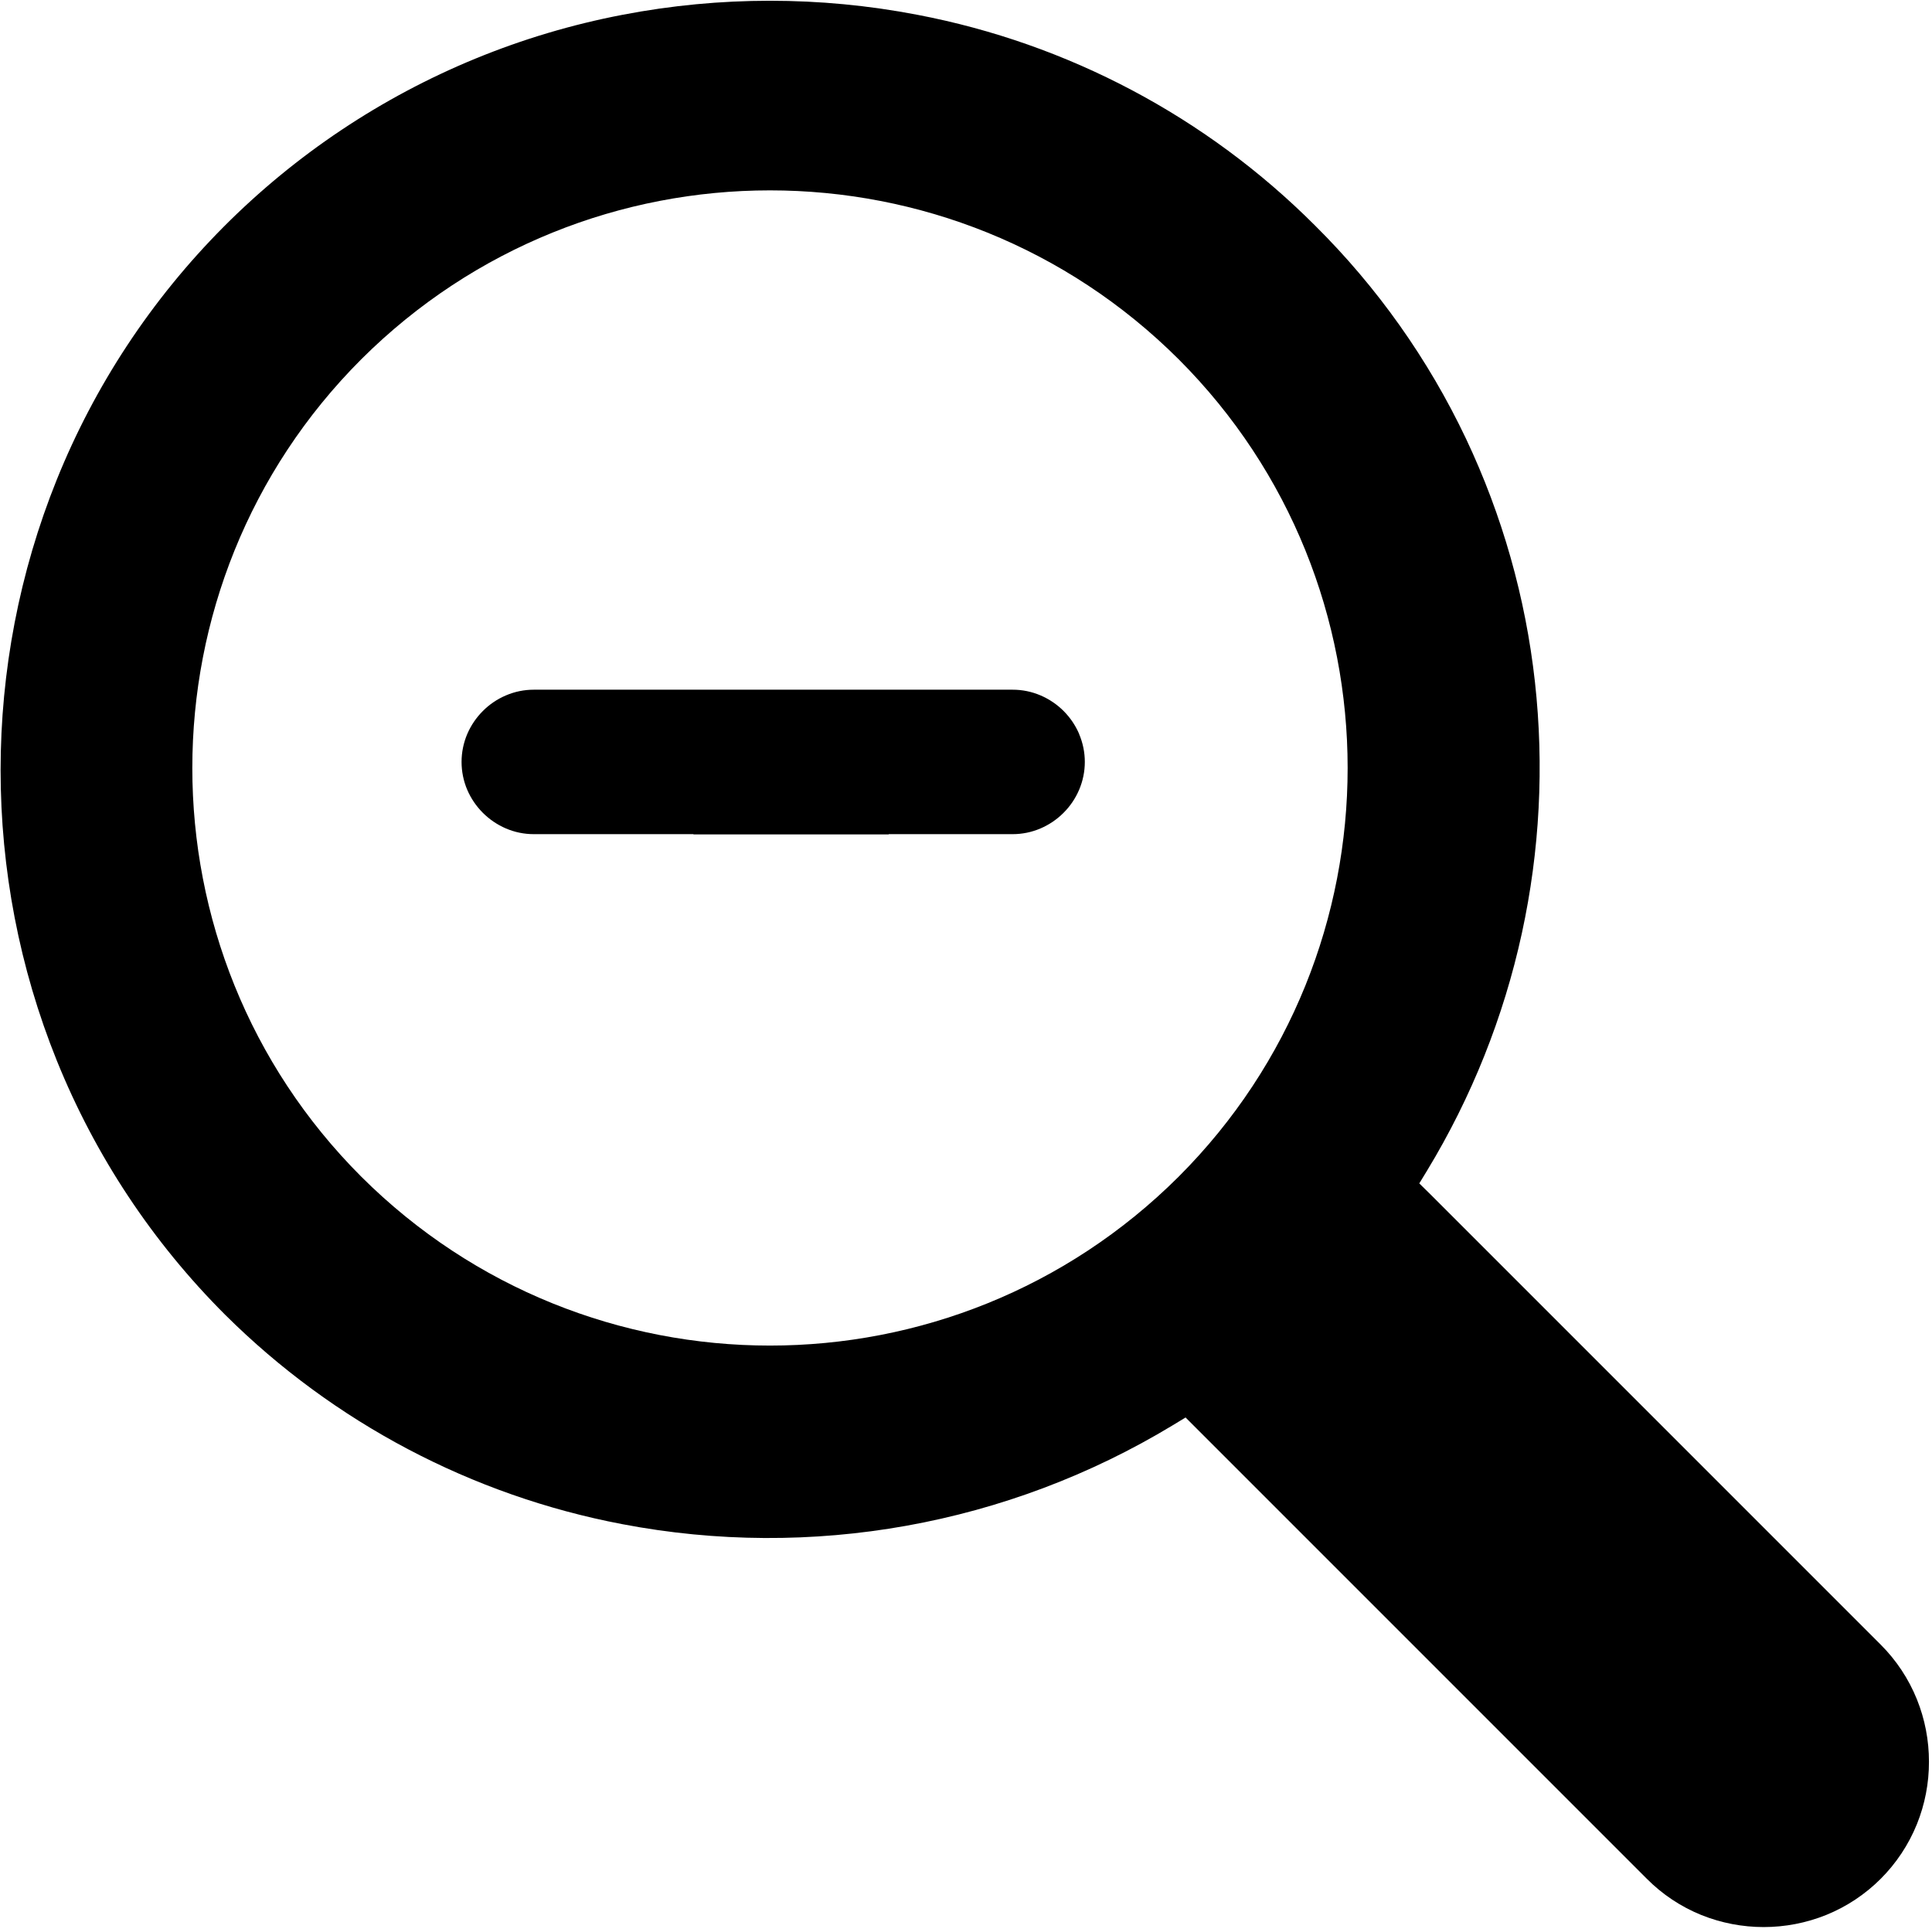
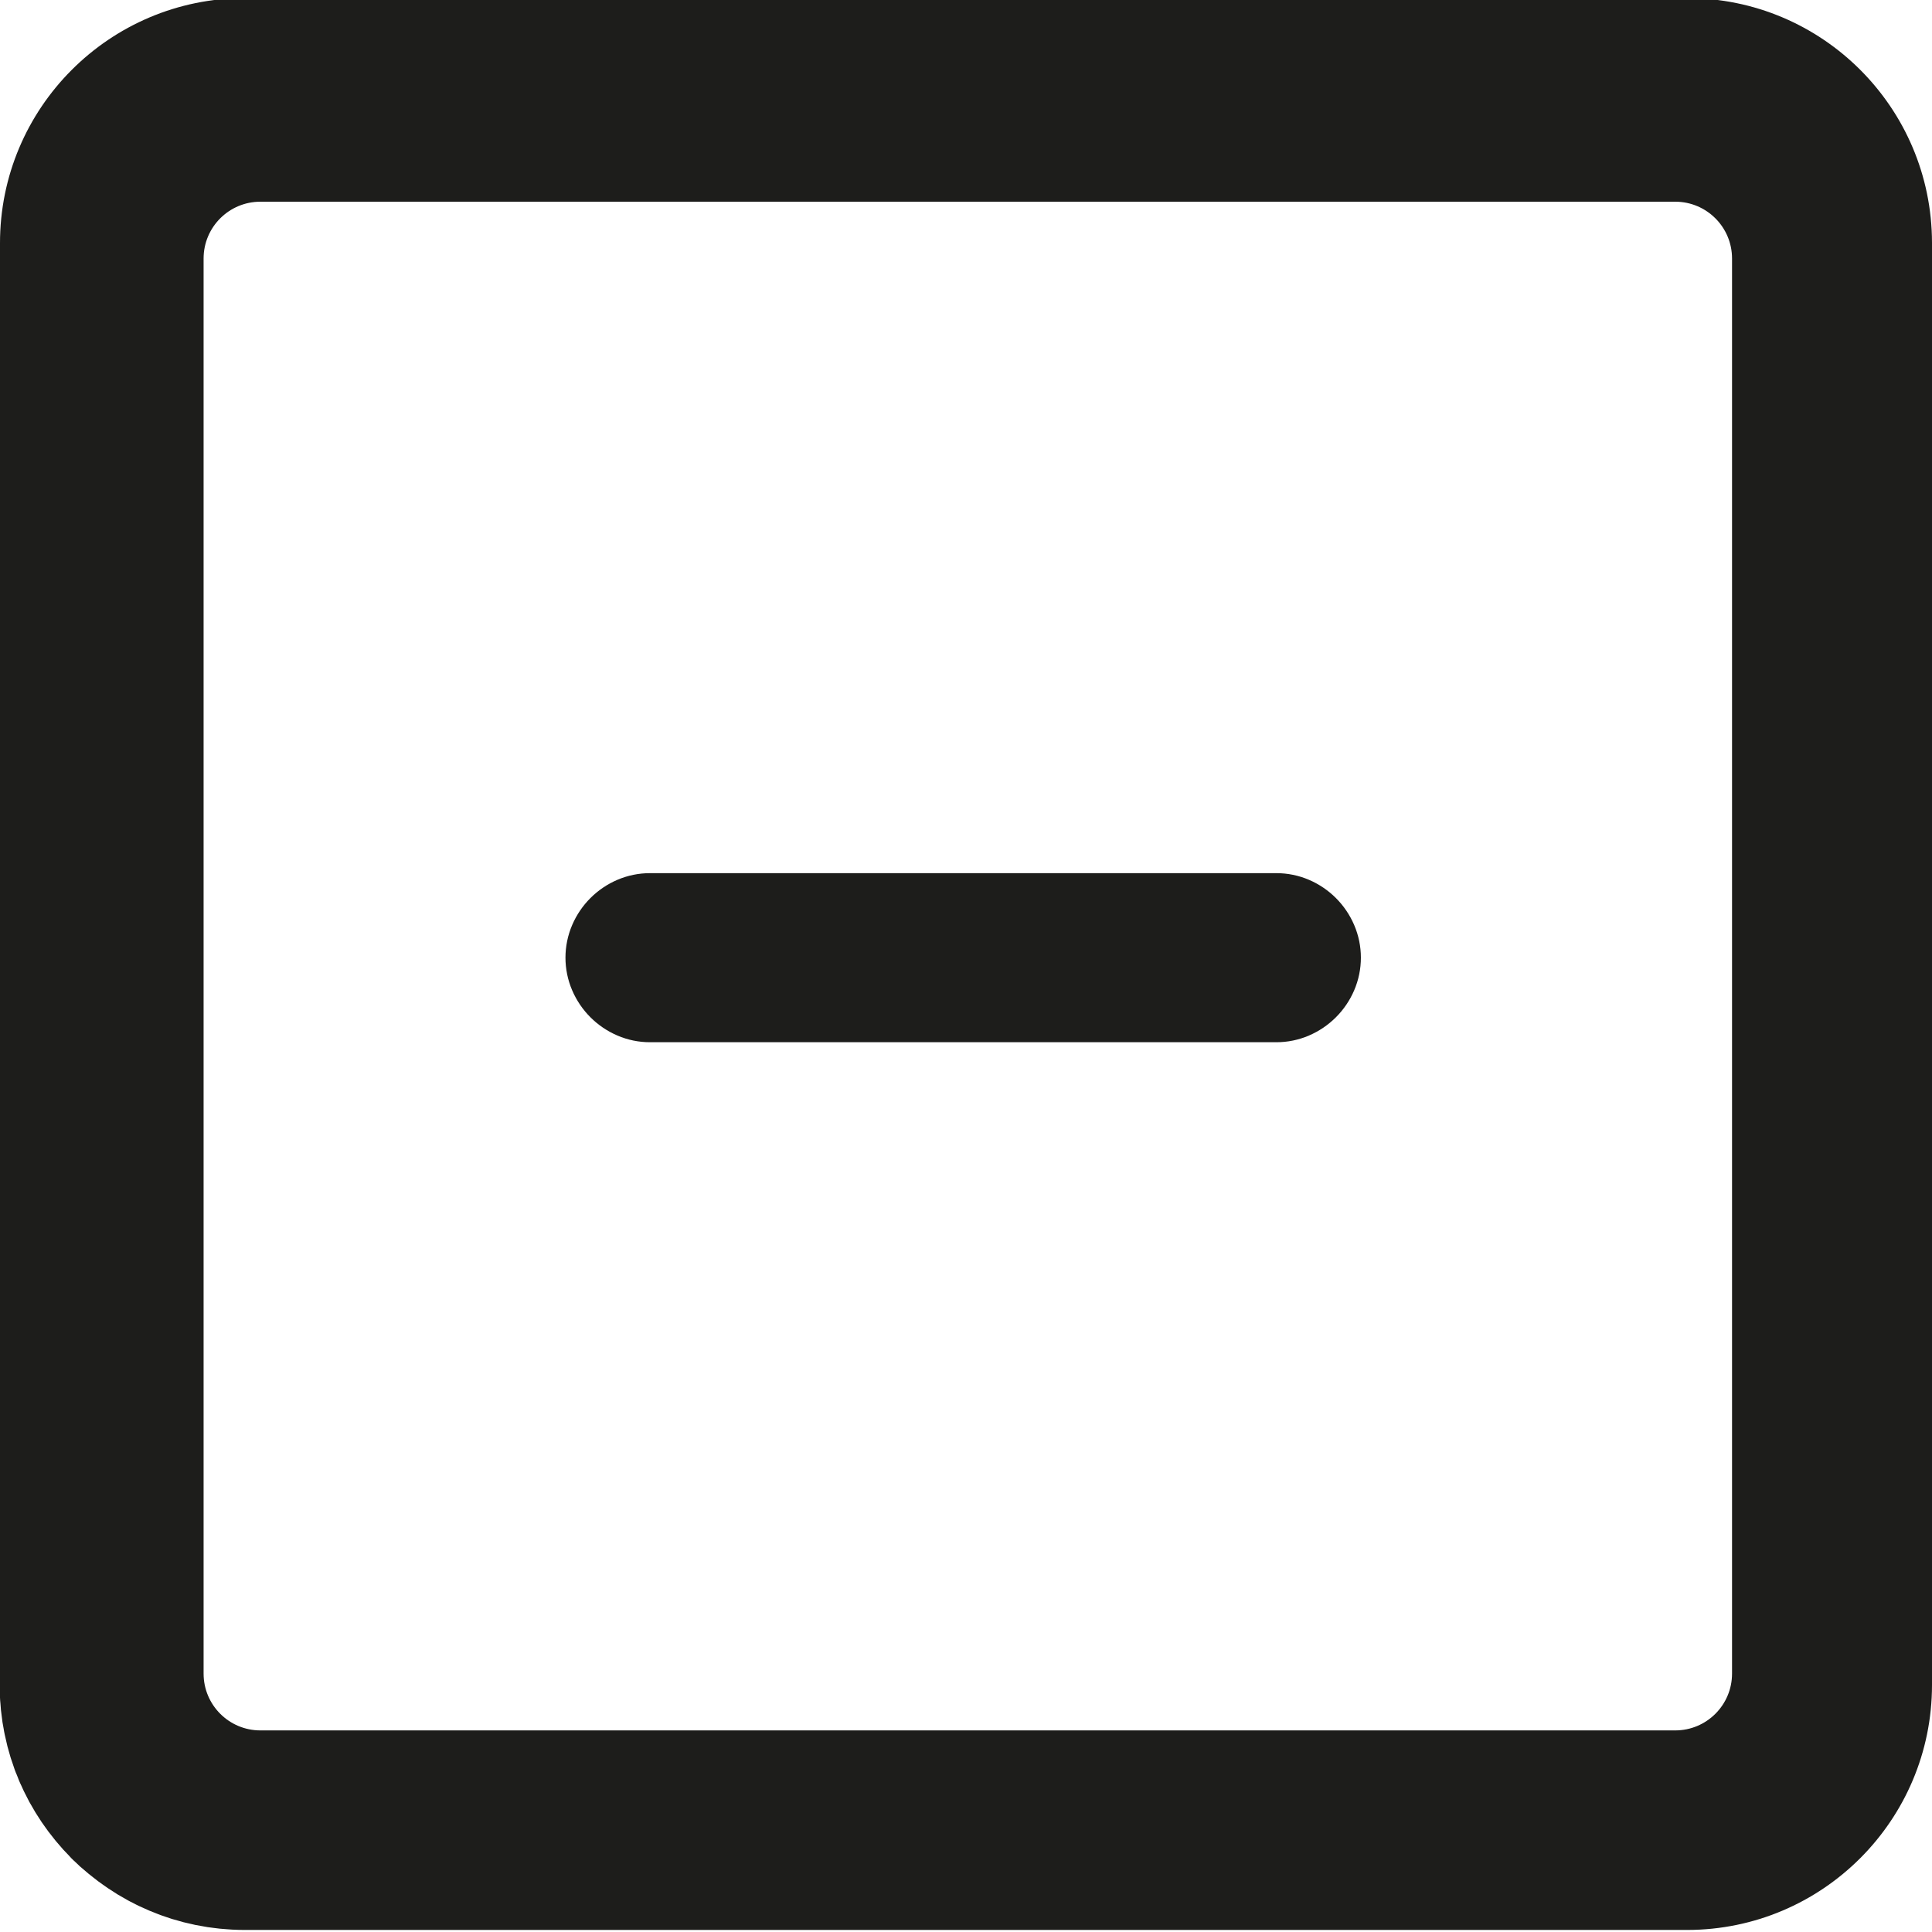
- <svg xmlns="http://www.w3.org/2000/svg" id="zoom-out" data-name="Zoom out" viewBox="0 0 514.55 513.72">
-   <path d="M513.74,469.18a44.29,44.29,0,0,0-3.21-16.62A43.61,43.61,0,0,0,500.89,438l-120-120L378,315.16l2.09-3.43a206.67,206.67,0,0,0,25.23-63.2,207.61,207.61,0,0,0,3.48-66.92,203.91,203.91,0,0,0-18.36-64.78A201.64,201.64,0,0,0,350.17,60h0A203.67,203.67,0,0,0,244.33,3.94a208,208,0,0,0-78.53,0,204,204,0,0,0-132,88.16,202.88,202.88,0,0,0-18.69,35.67A206.18,206.18,0,0,0,3.9,165.83a208,208,0,0,0,0,78.54,206,206,0,0,0,11.22,38.06A203.2,203.2,0,0,0,60,350.18a204.13,204.13,0,0,0,105.62,55.71,207.87,207.87,0,0,0,146.69-26.3l3.44-2.09,2.84,2.84,120,120A43.41,43.41,0,0,0,453.11,510a44.6,44.6,0,0,0,33.23,0,43.87,43.87,0,0,0,24.19-24.19A44.21,44.21,0,0,0,513.74,469.18ZM313.91,313.37a154.18,154.18,0,0,1-217.69,0c-60-60-60-157.68,0-217.69a154.18,154.18,0,0,1,217.69,0C373.92,155.69,373.92,253.35,313.91,313.37Z" />
-   <path d="M287.42,195.49a19.52,19.52,0,0,0-10.29-10.29,18.77,18.77,0,0,0-7.42-1.52H225.17v0H186.7v0H142.16a18.77,18.77,0,0,0-7.42,1.52,19.32,19.32,0,0,0-6.14,4.15,19.62,19.62,0,0,0-4.16,6.14,19,19,0,0,0,0,14.85,19.67,19.67,0,0,0,10.3,10.29,18.77,18.77,0,0,0,7.42,1.52h42.53v.07h52v-.07h33a18.77,18.77,0,0,0,7.42-1.52,19.51,19.51,0,0,0,6.14-4.16,19.27,19.27,0,0,0,4.15-6.13,18.9,18.9,0,0,0,0-14.85Z" />
+ <svg xmlns="http://www.w3.org/2000/svg" id="Layer_1" data-name="Layer 1" viewBox="0 0 510.24 510.24">
+   <defs>
+     <style>.cls-1{fill:#1d1d1b;}</style>
+   </defs>
+   <path class="cls-1" d="M445.55-.5H64.64A64.71,64.71,0,0,0,0,64.28V445.05c0,.56,0,1.11,0,1.66s0,1.09,0,1.63.08,1.08.12,1.62.07,1.12.13,1.67.13,1.05.2,1.58.13,1.11.21,1.66.19,1,.28,1.55.18,1.1.3,1.64.23,1,.35,1.52.23,1.08.37,1.61.28,1,.42,1.49.29,1.06.45,1.58.33,1,.5,1.46.34,1,.52,1.55.38,1,.58,1.45.38,1,.58,1.49.44,1,.65,1.43.43,1,.65,1.43.47.93.71,1.39.47.94.72,1.41.53.91.79,1.36.51.91.77,1.34.58.91.87,1.36.54.85.82,1.27.62.87.92,1.3.58.83.89,1.24.66.85,1,1.27.6.79.92,1.17.72.84,1.08,1.25.63.74.95,1.1.74.78,1.12,1.17.68.73,1,1.08.76.72,1.14,1.08.73.72,1.11,1.06.78.68,1.18,1,.77.69,1.17,1,.78.61,1.17.92.84.68,1.28,1,.8.57,1.2.86.88.64,1.34.94.84.54,1.26.81.9.6,1.36.88l1.26.72c.48.28,1,.57,1.46.84s.82.42,1.23.63,1,.54,1.56.8l1.25.56c.54.25,1.07.5,1.62.73s.84.34,1.27.5,1.1.46,1.67.66l1.34.46,1.66.56c.46.14.93.26,1.4.39s1.11.33,1.68.48.93.21,1.4.32,1.15.28,1.73.4,1.09.2,1.63.29,1,.2,1.56.28,1.13.15,1.69.22,1,.14,1.55.19,1.34.11,2,.16l1.27.09c1.11.06,2.22.09,3.34.09H445.6A64.71,64.71,0,0,0,510.24,445V64.09A64.69,64.69,0,0,0,445.55-.5Zm11.88,68.77V442a15,15,0,0,1-15,15H68.77a15,15,0,0,1-15-15V68.27a15,15,0,0,1,15-15h373.7A15,15,0,0,1,457.43,68.27Z" />
+   <path class="cls-1" d="M357.64,244.3a22.73,22.73,0,0,0-11.94-11.94,21.83,21.83,0,0,0-8.62-1.76H171.67a21.83,21.83,0,0,0-8.62,1.76,22.73,22.73,0,0,0-11.94,11.94,21.87,21.87,0,0,0,0,17.24,22.73,22.73,0,0,0,11.94,11.94,21.66,21.66,0,0,0,8.62,1.77H337.08a21.66,21.66,0,0,0,8.62-1.77,22.73,22.73,0,0,0,11.94-11.94,21.87,21.87,0,0,0,0-17.24Z" />
</svg>
